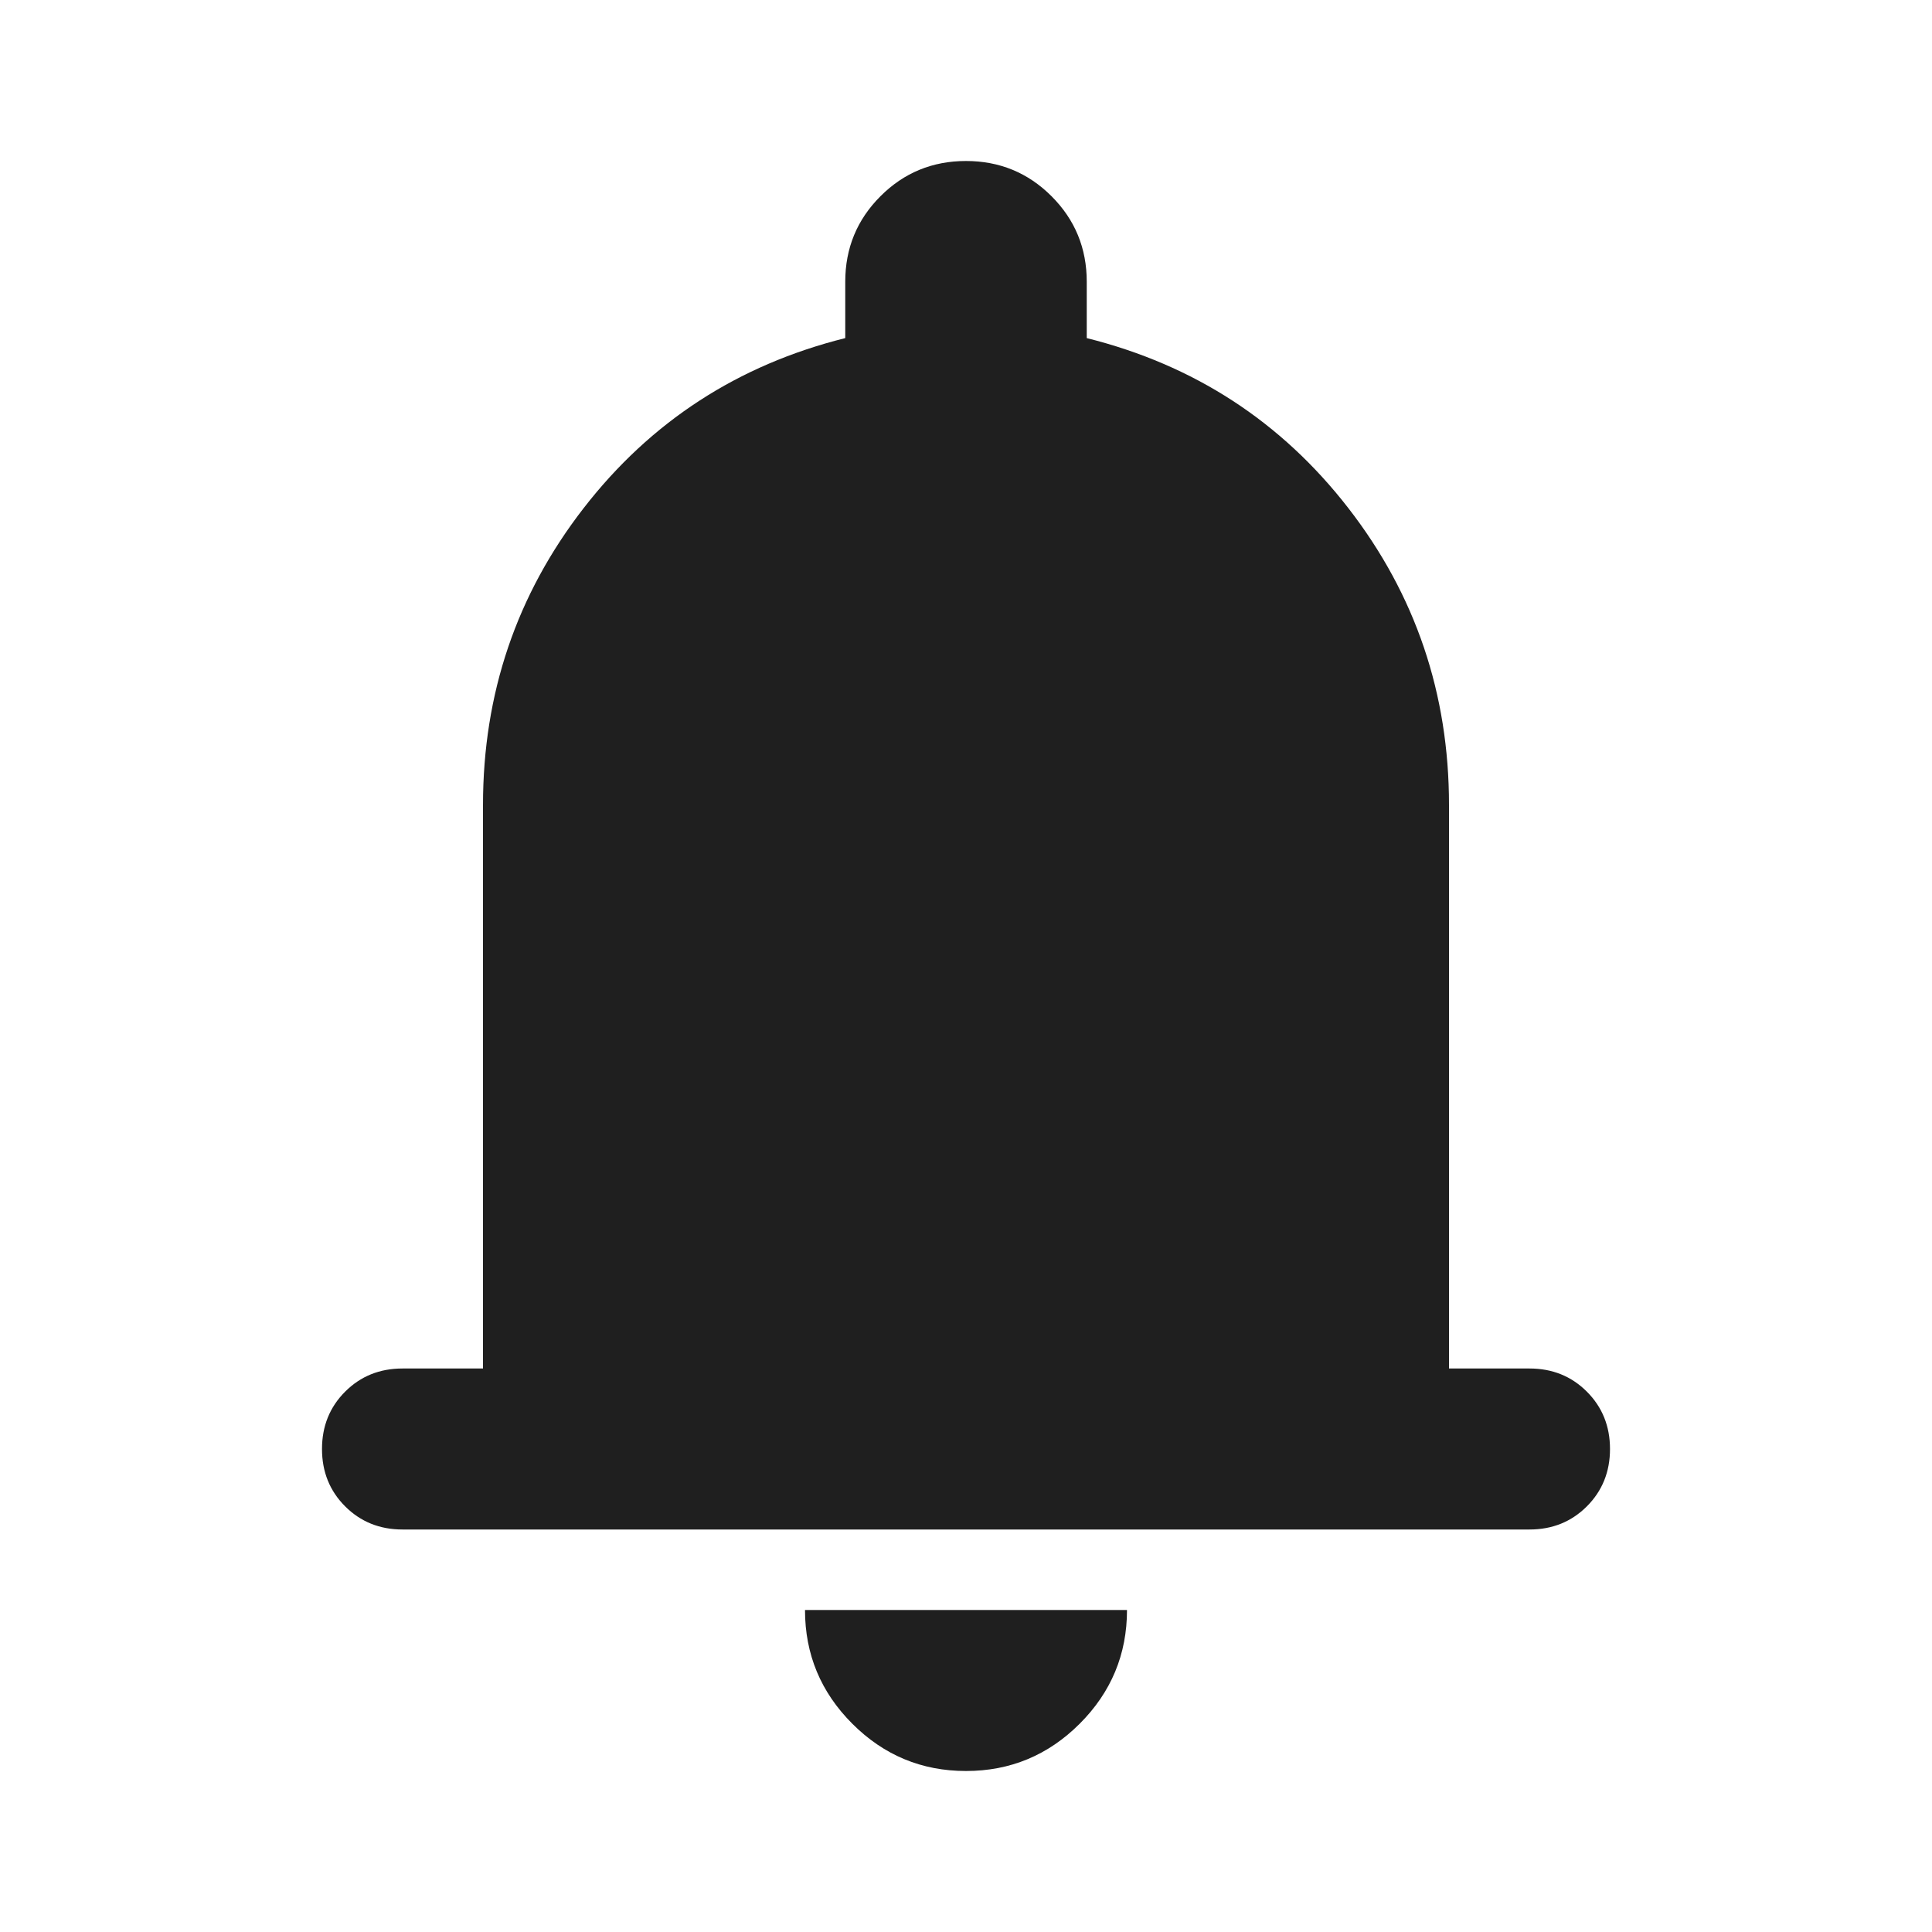
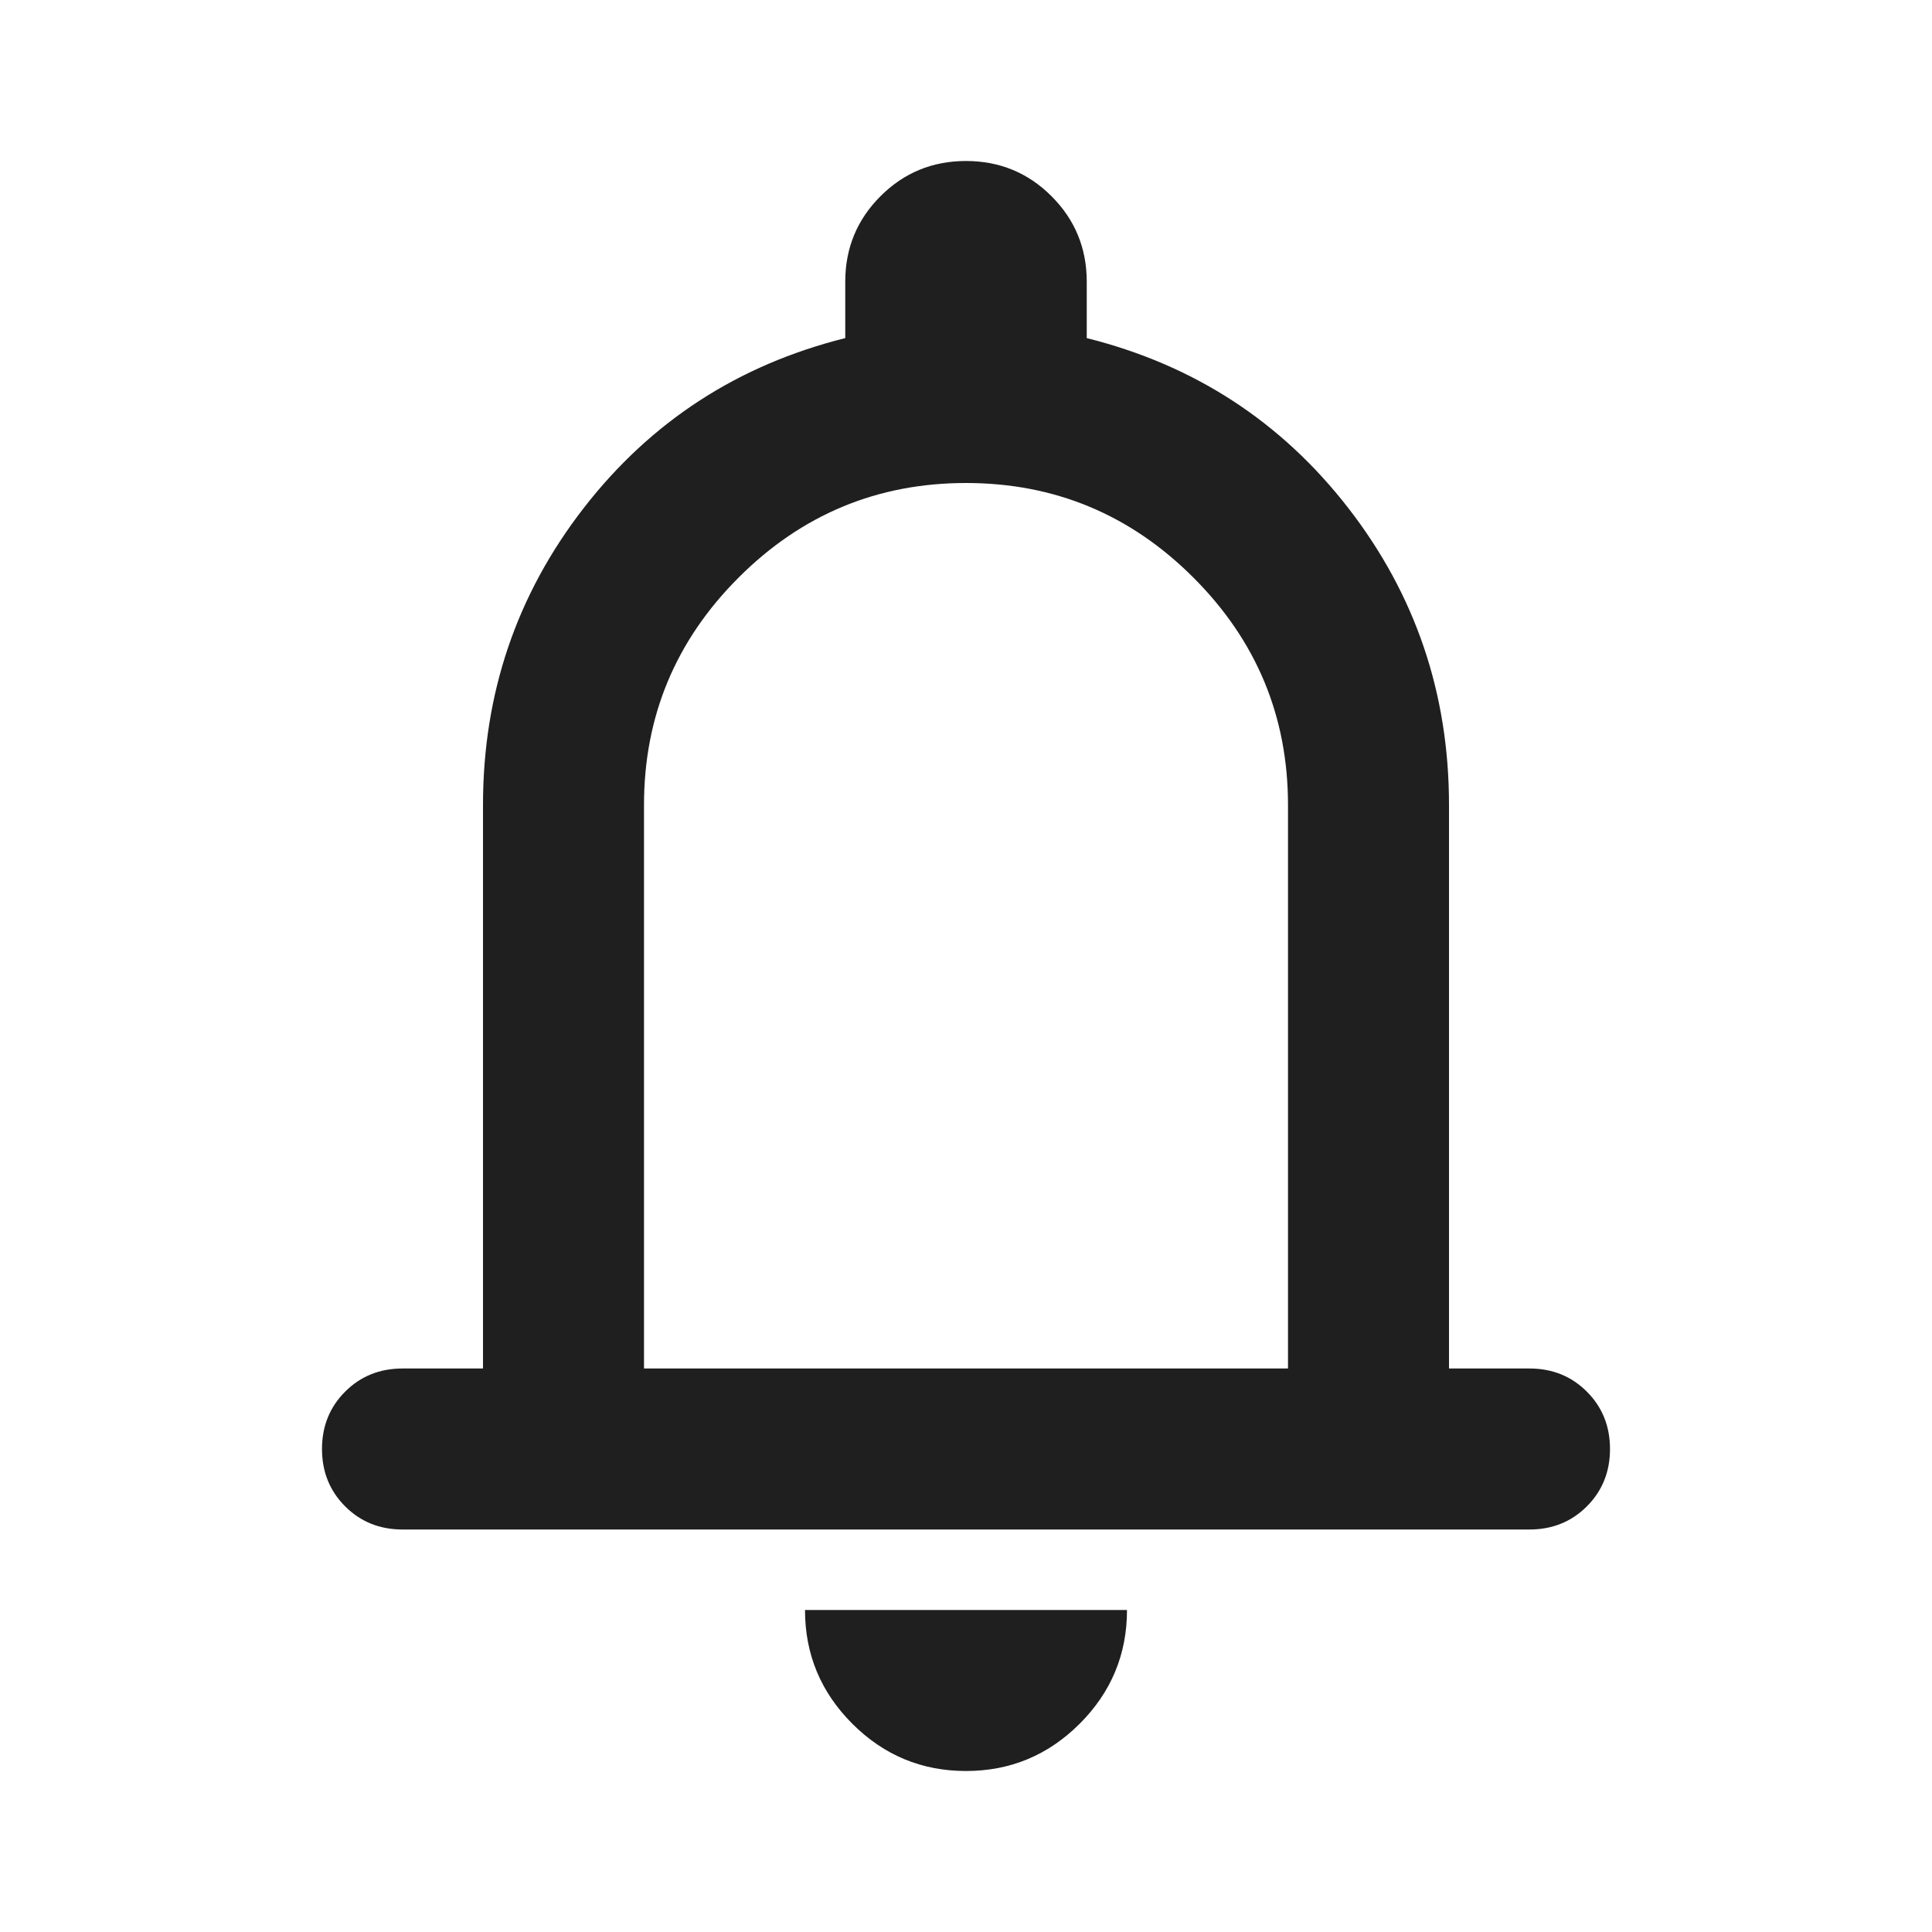
<svg xmlns="http://www.w3.org/2000/svg" height="24px" viewBox="0 -960 960 960" width="24px" fill="#1f1f1f">
-   <path d="M200-200q-17 0-28.5-11.5T160-240q0-17 11.5-28.5T200-280h40v-280q0-83 50-147.5T420-792v-28q0-25 17.5-42.5T480-880q25 0 42.5 17.5T540-820v28q80 20 130 84.5T720-560v280h40q17 0 28.5 11.5T800-240q0 17-11.5 28.5T760-200H200ZM480-80q-33 0-56.5-23.5T400-160h160q0 33-23.5 56.5T480-80Z" />
+   <path d="M200-200q-17 0-28.5-11.5T160-240q0-17 11.5-28.5T200-280h40v-280q0-83 50-147.5T420-792v-28q0-25 17.5-42.5T480-880q25 0 42.5 17.5T540-820v28q80 20 130 84.5T720-560v280h40q17 0 28.5 11.5T800-240q0 17-11.5 28.5T760-200H200Zm280-300Zm0 420q-33 0-56.5-23.5T400-160h160q0 33-23.5 56.5T480-80ZM320-280h320v-280q0-66-47-113t-113-47q-66 0-113 47t-47 113v280Z" />
</svg>
